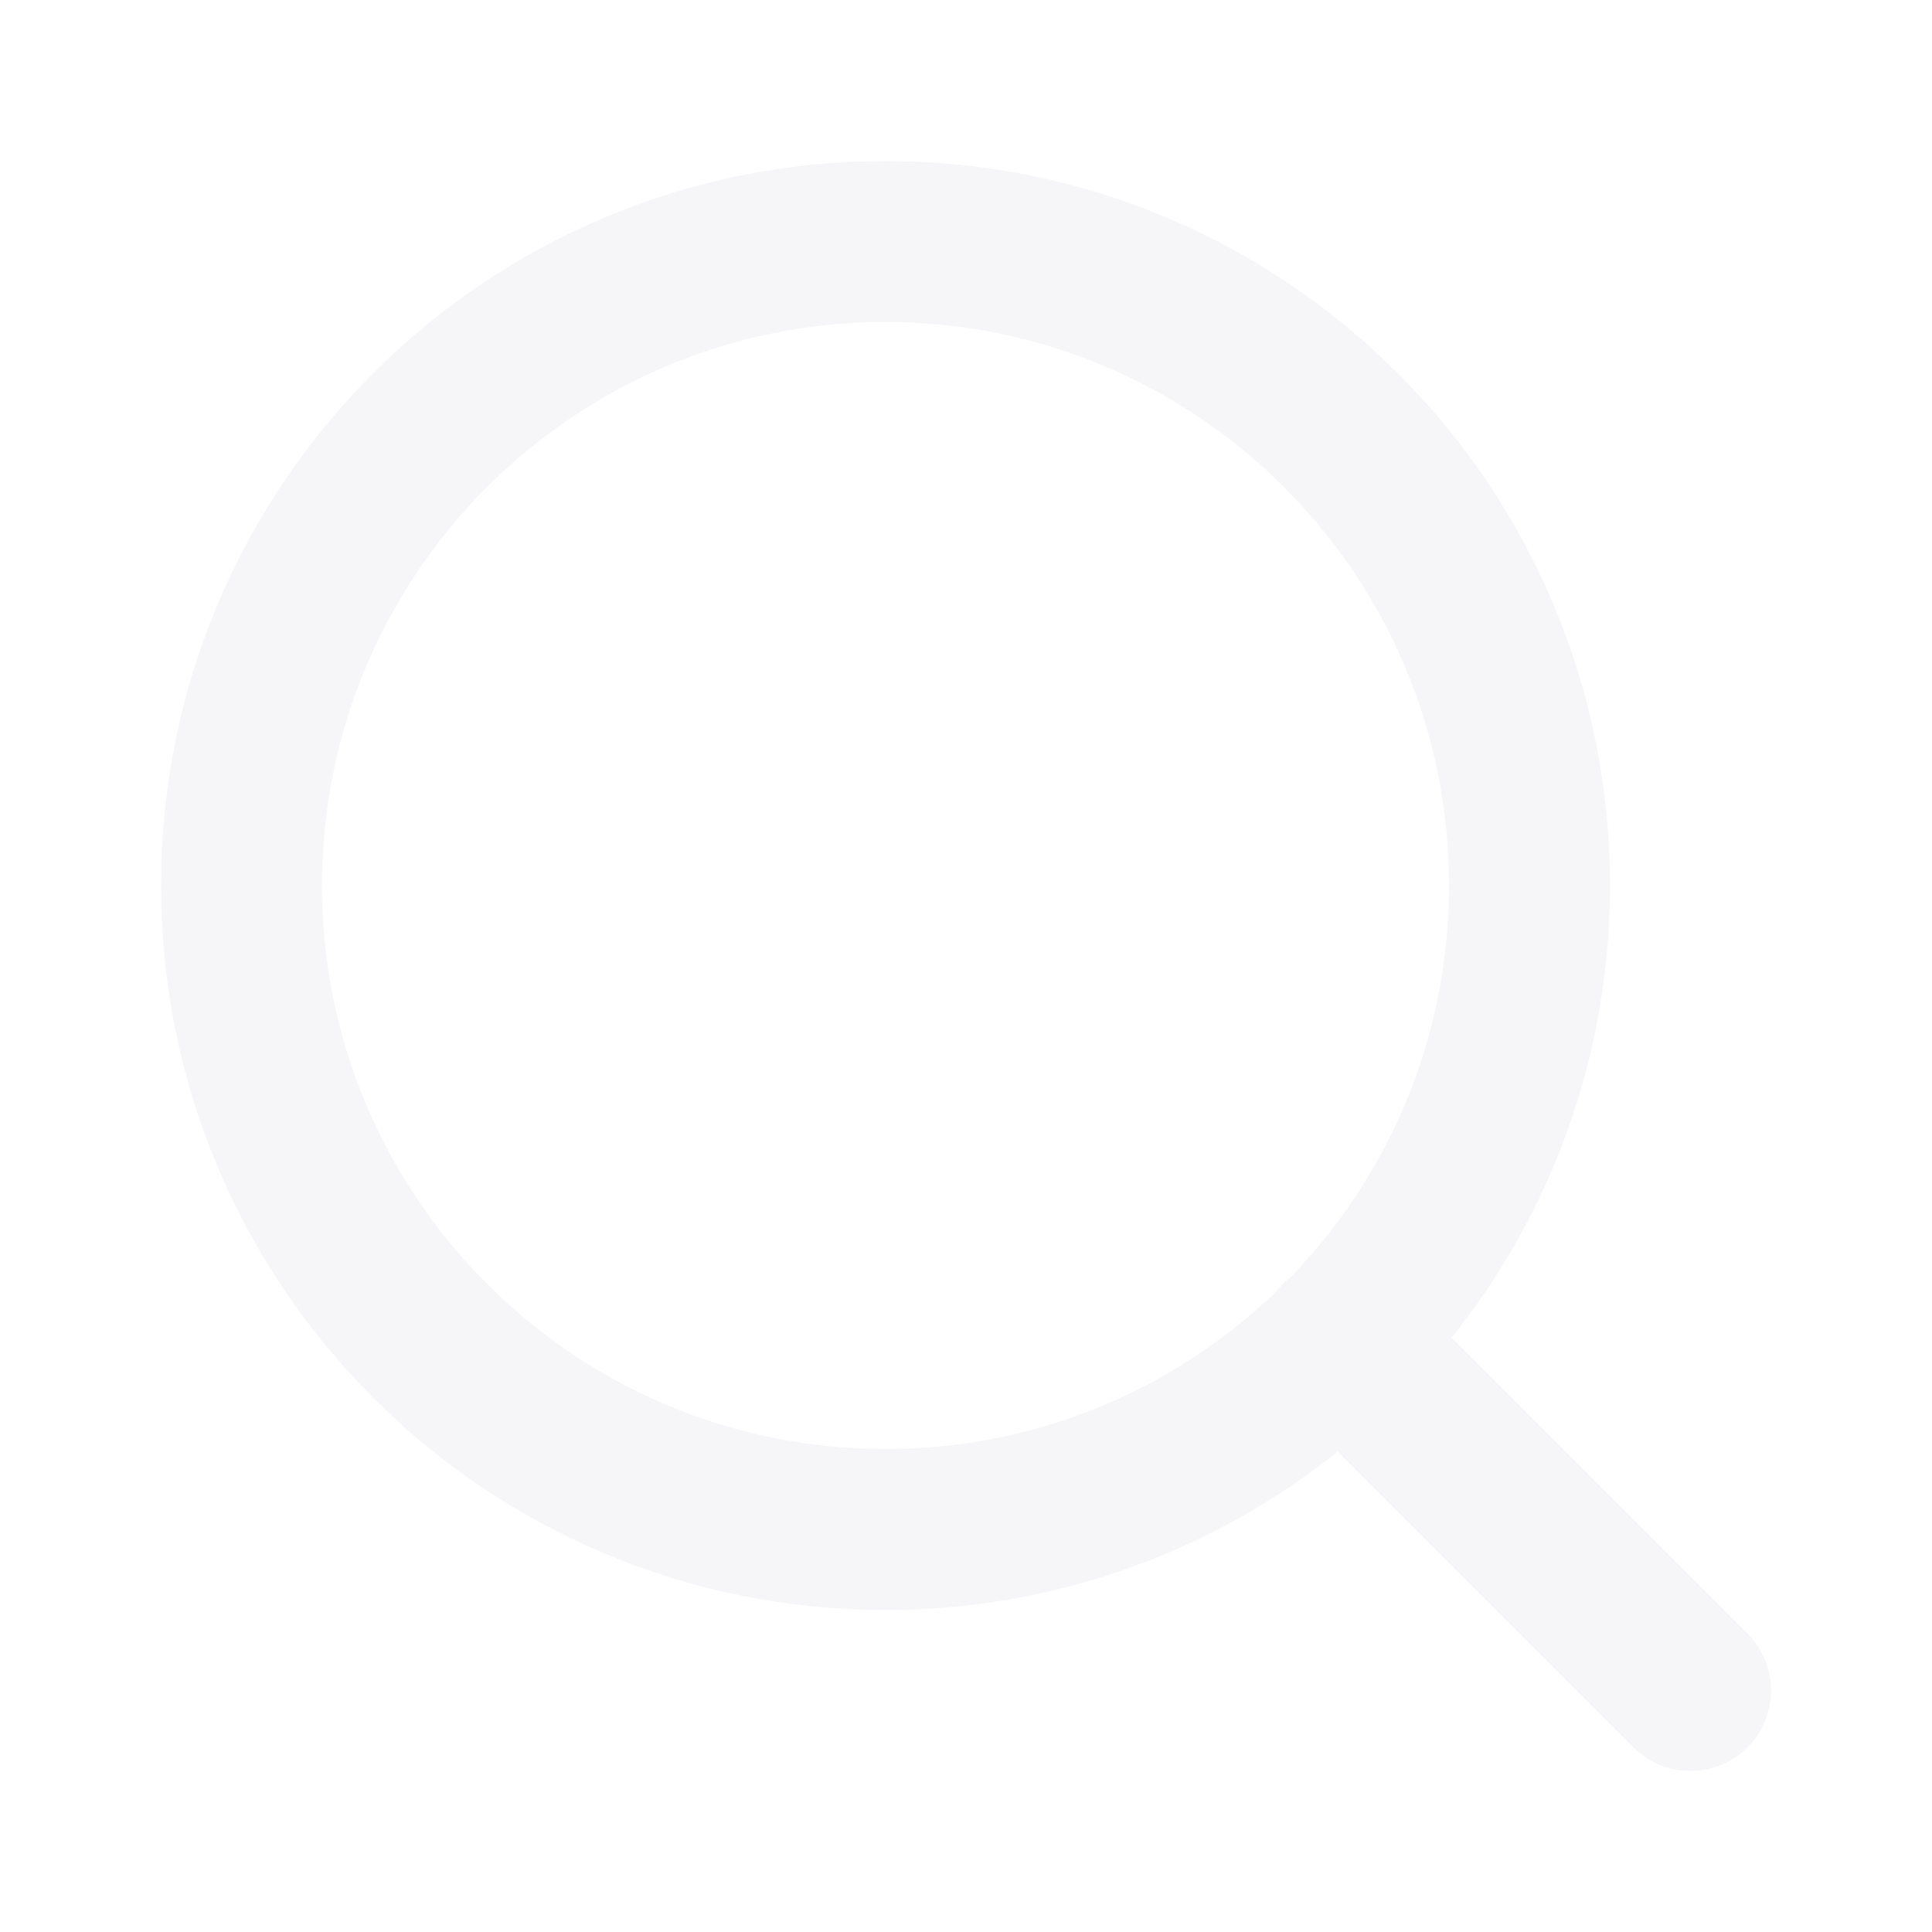
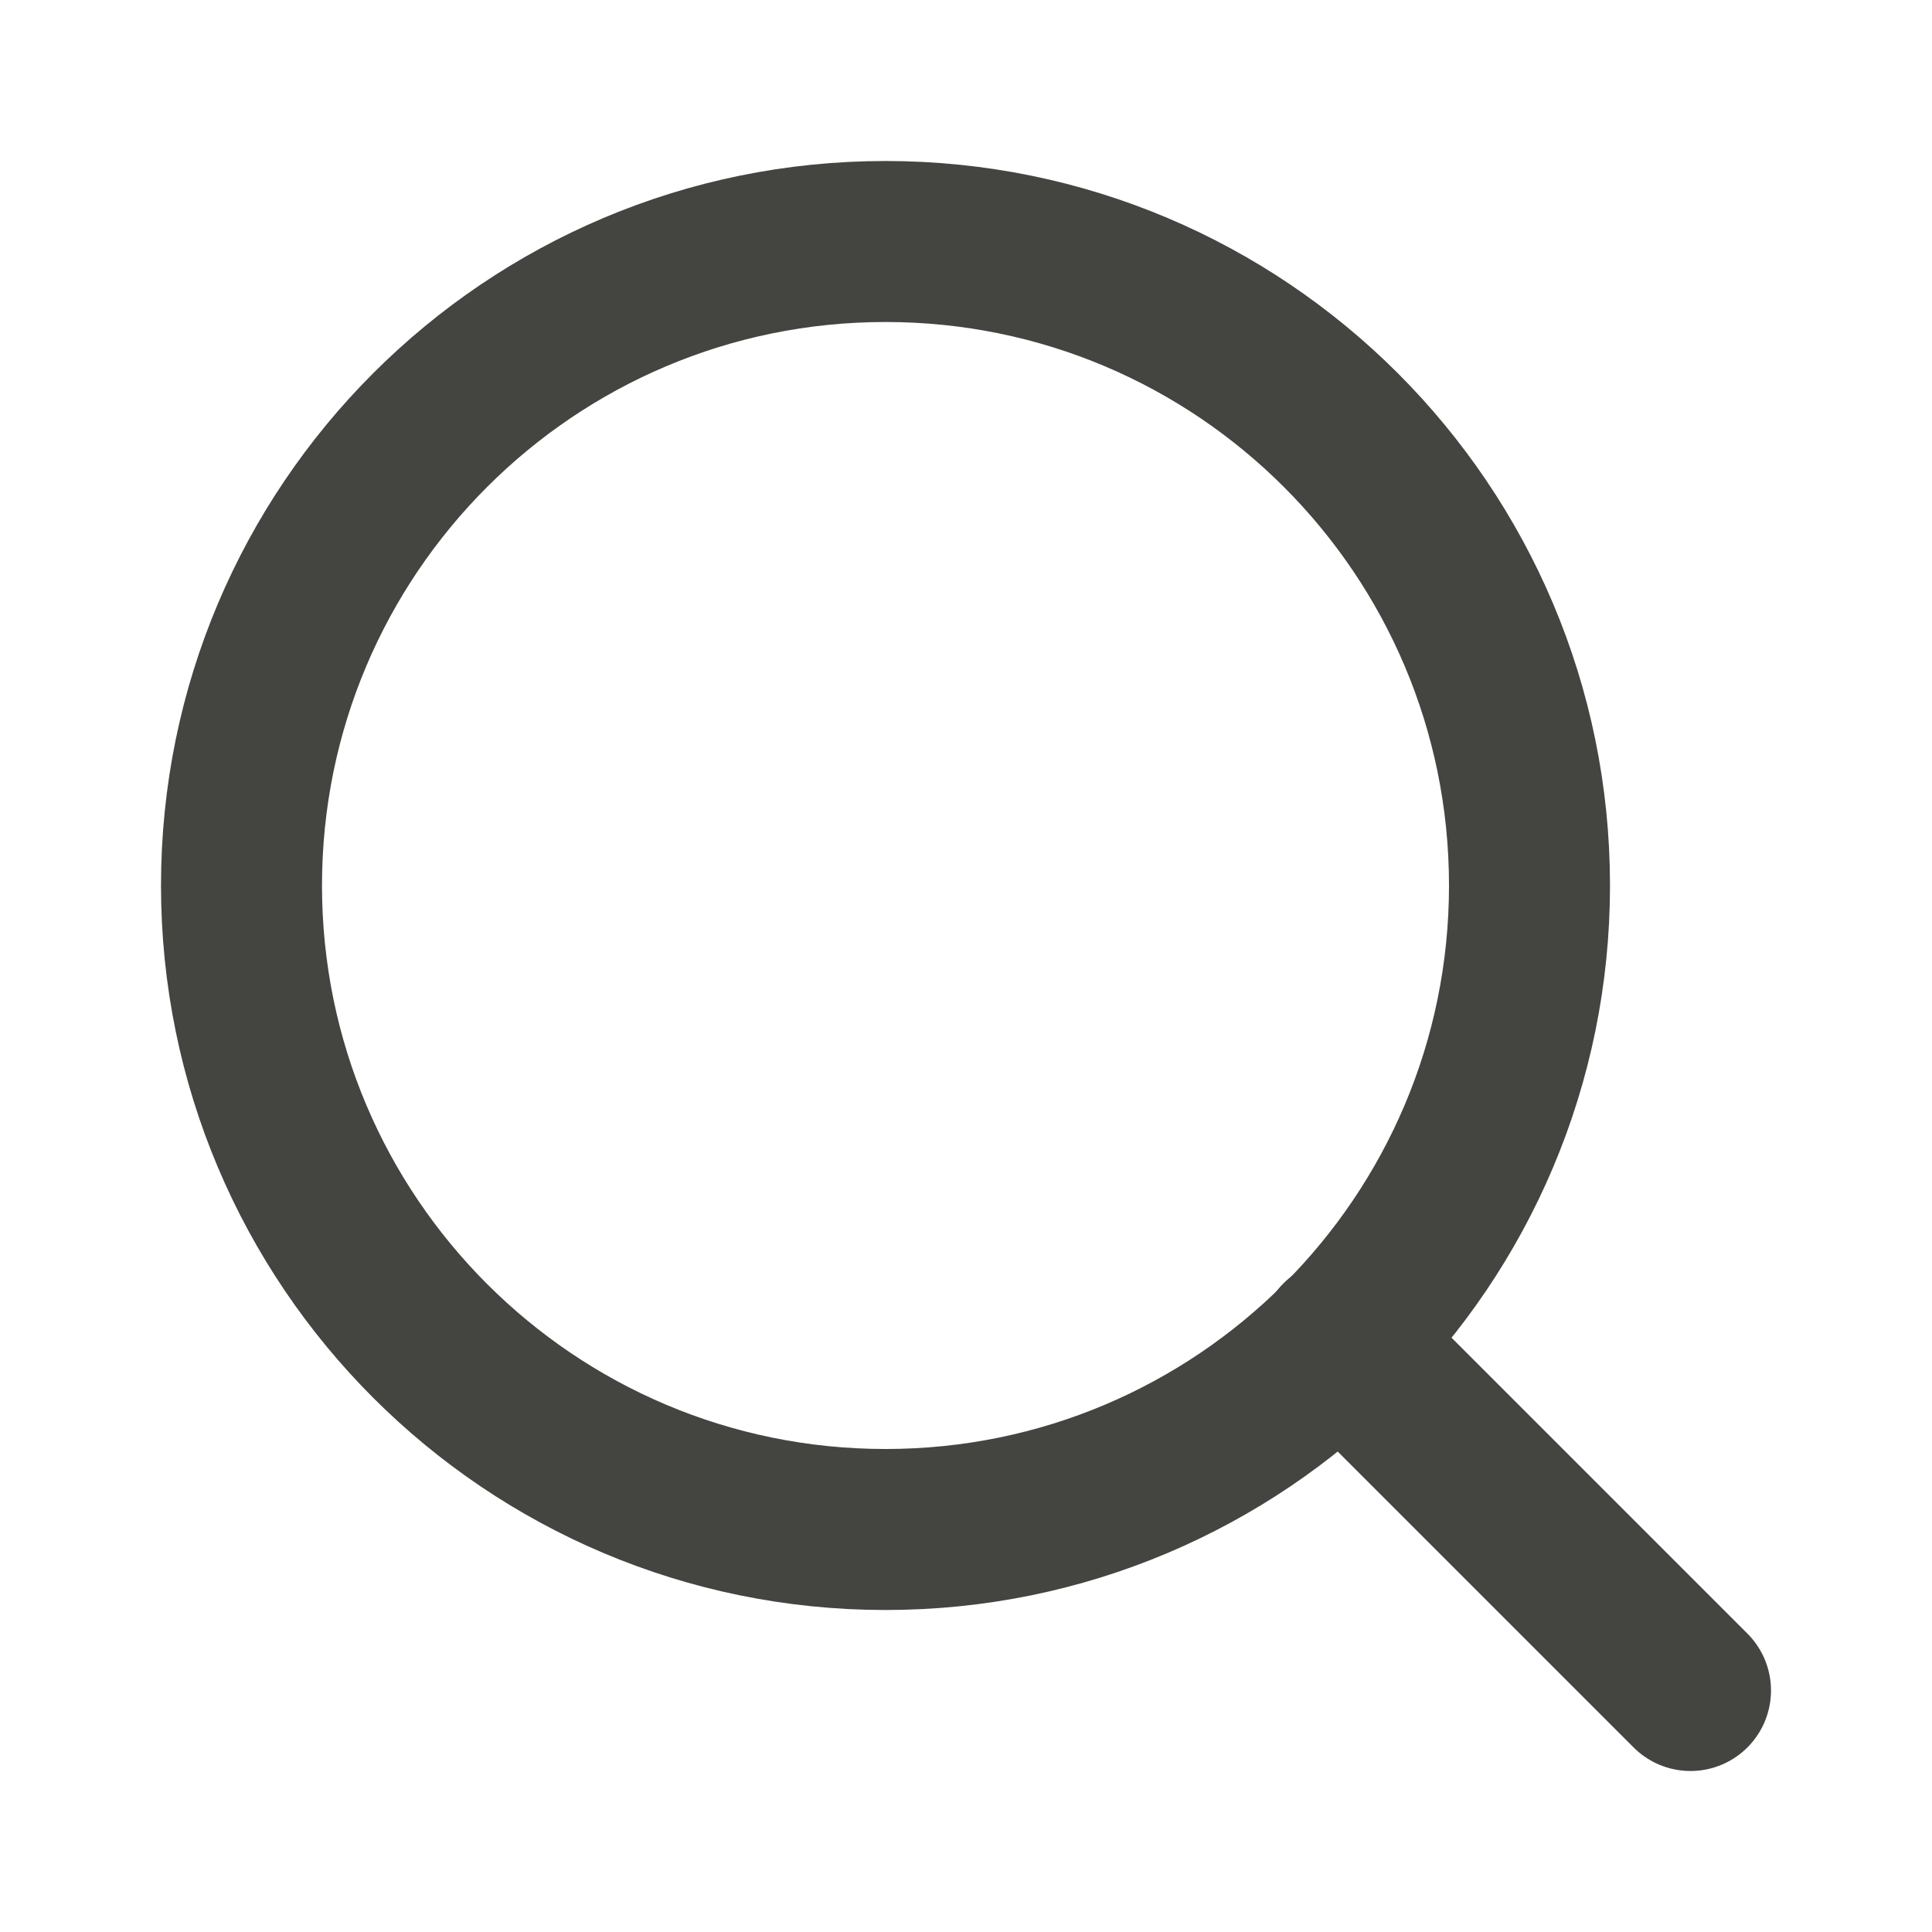
- <svg xmlns="http://www.w3.org/2000/svg" width="64" height="64" viewBox="0 0 24 24" fill="none" stroke="#f6f6f8" stroke-width="2" stroke-linecap="round" stroke-linejoin="round">
+ <svg xmlns="http://www.w3.org/2000/svg" width="32" height="32" viewBox="0 0 24 24" fill="none" stroke="#444440" stroke-width="2" stroke-linecap="round" stroke-linejoin="round">
  <circle cx="11" cy="11" r="8" />
  <line x1="21" y1="21" x2="16.65" y2="16.65" />
</svg>
